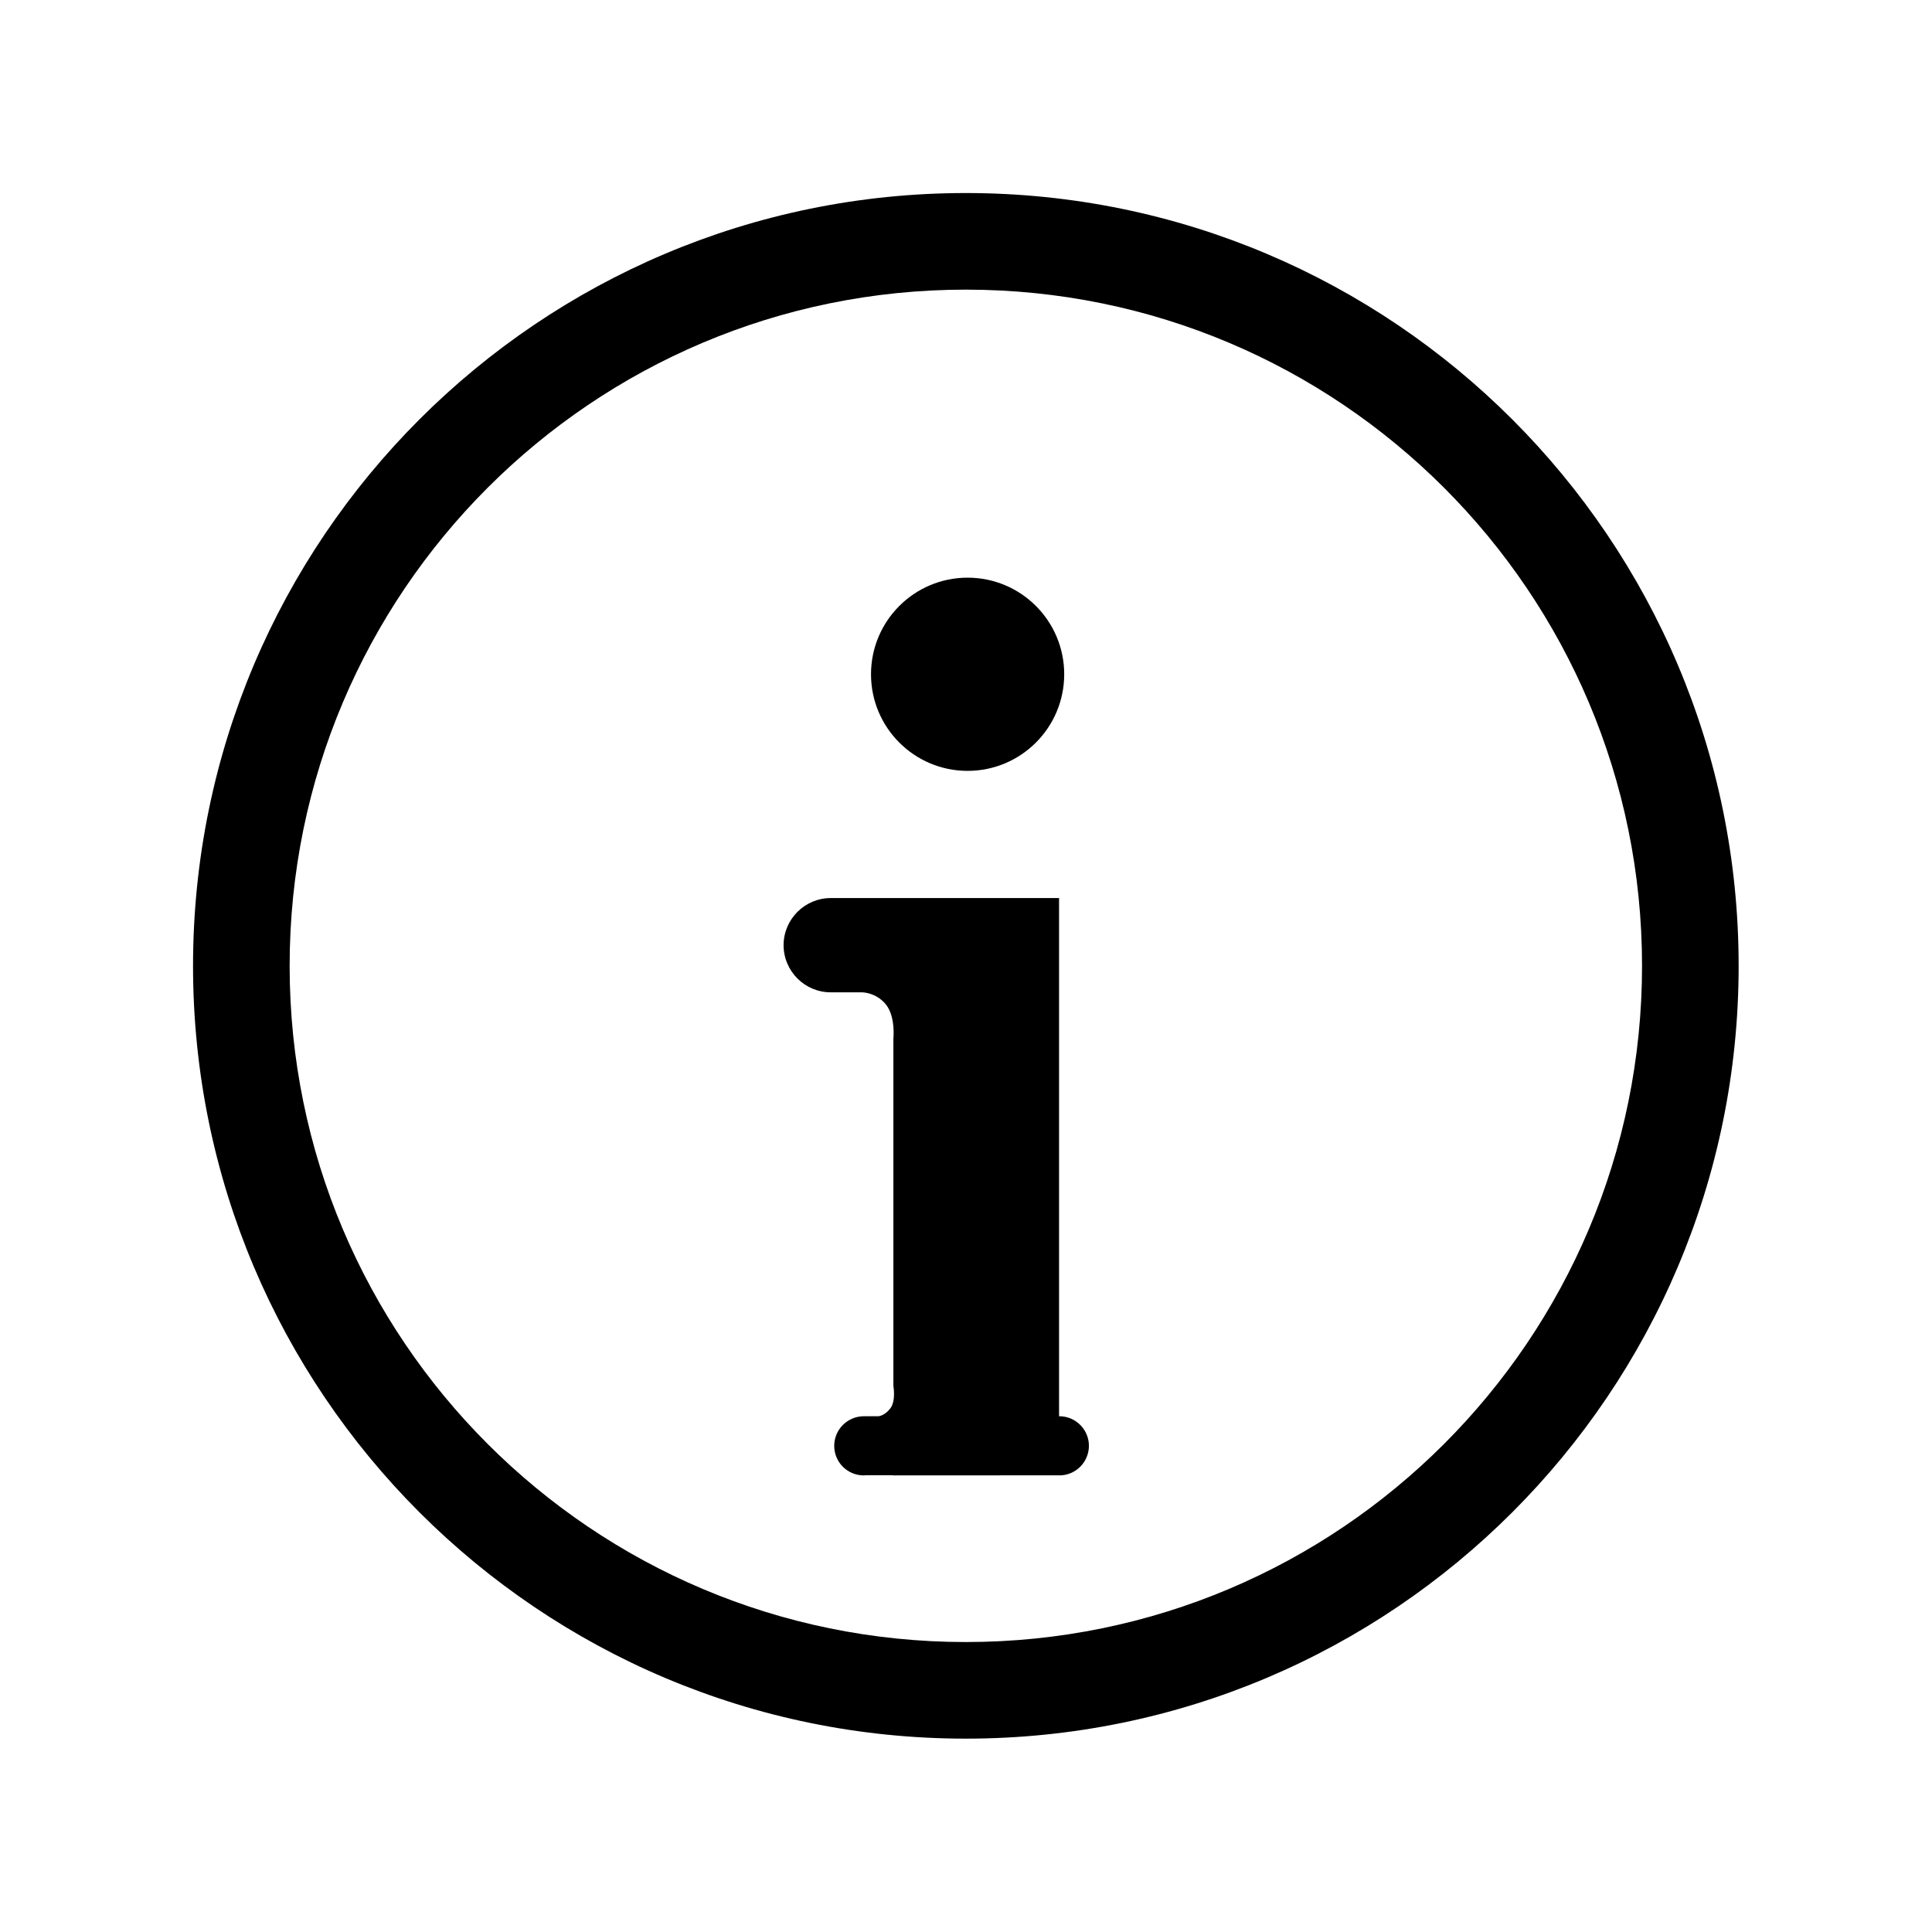
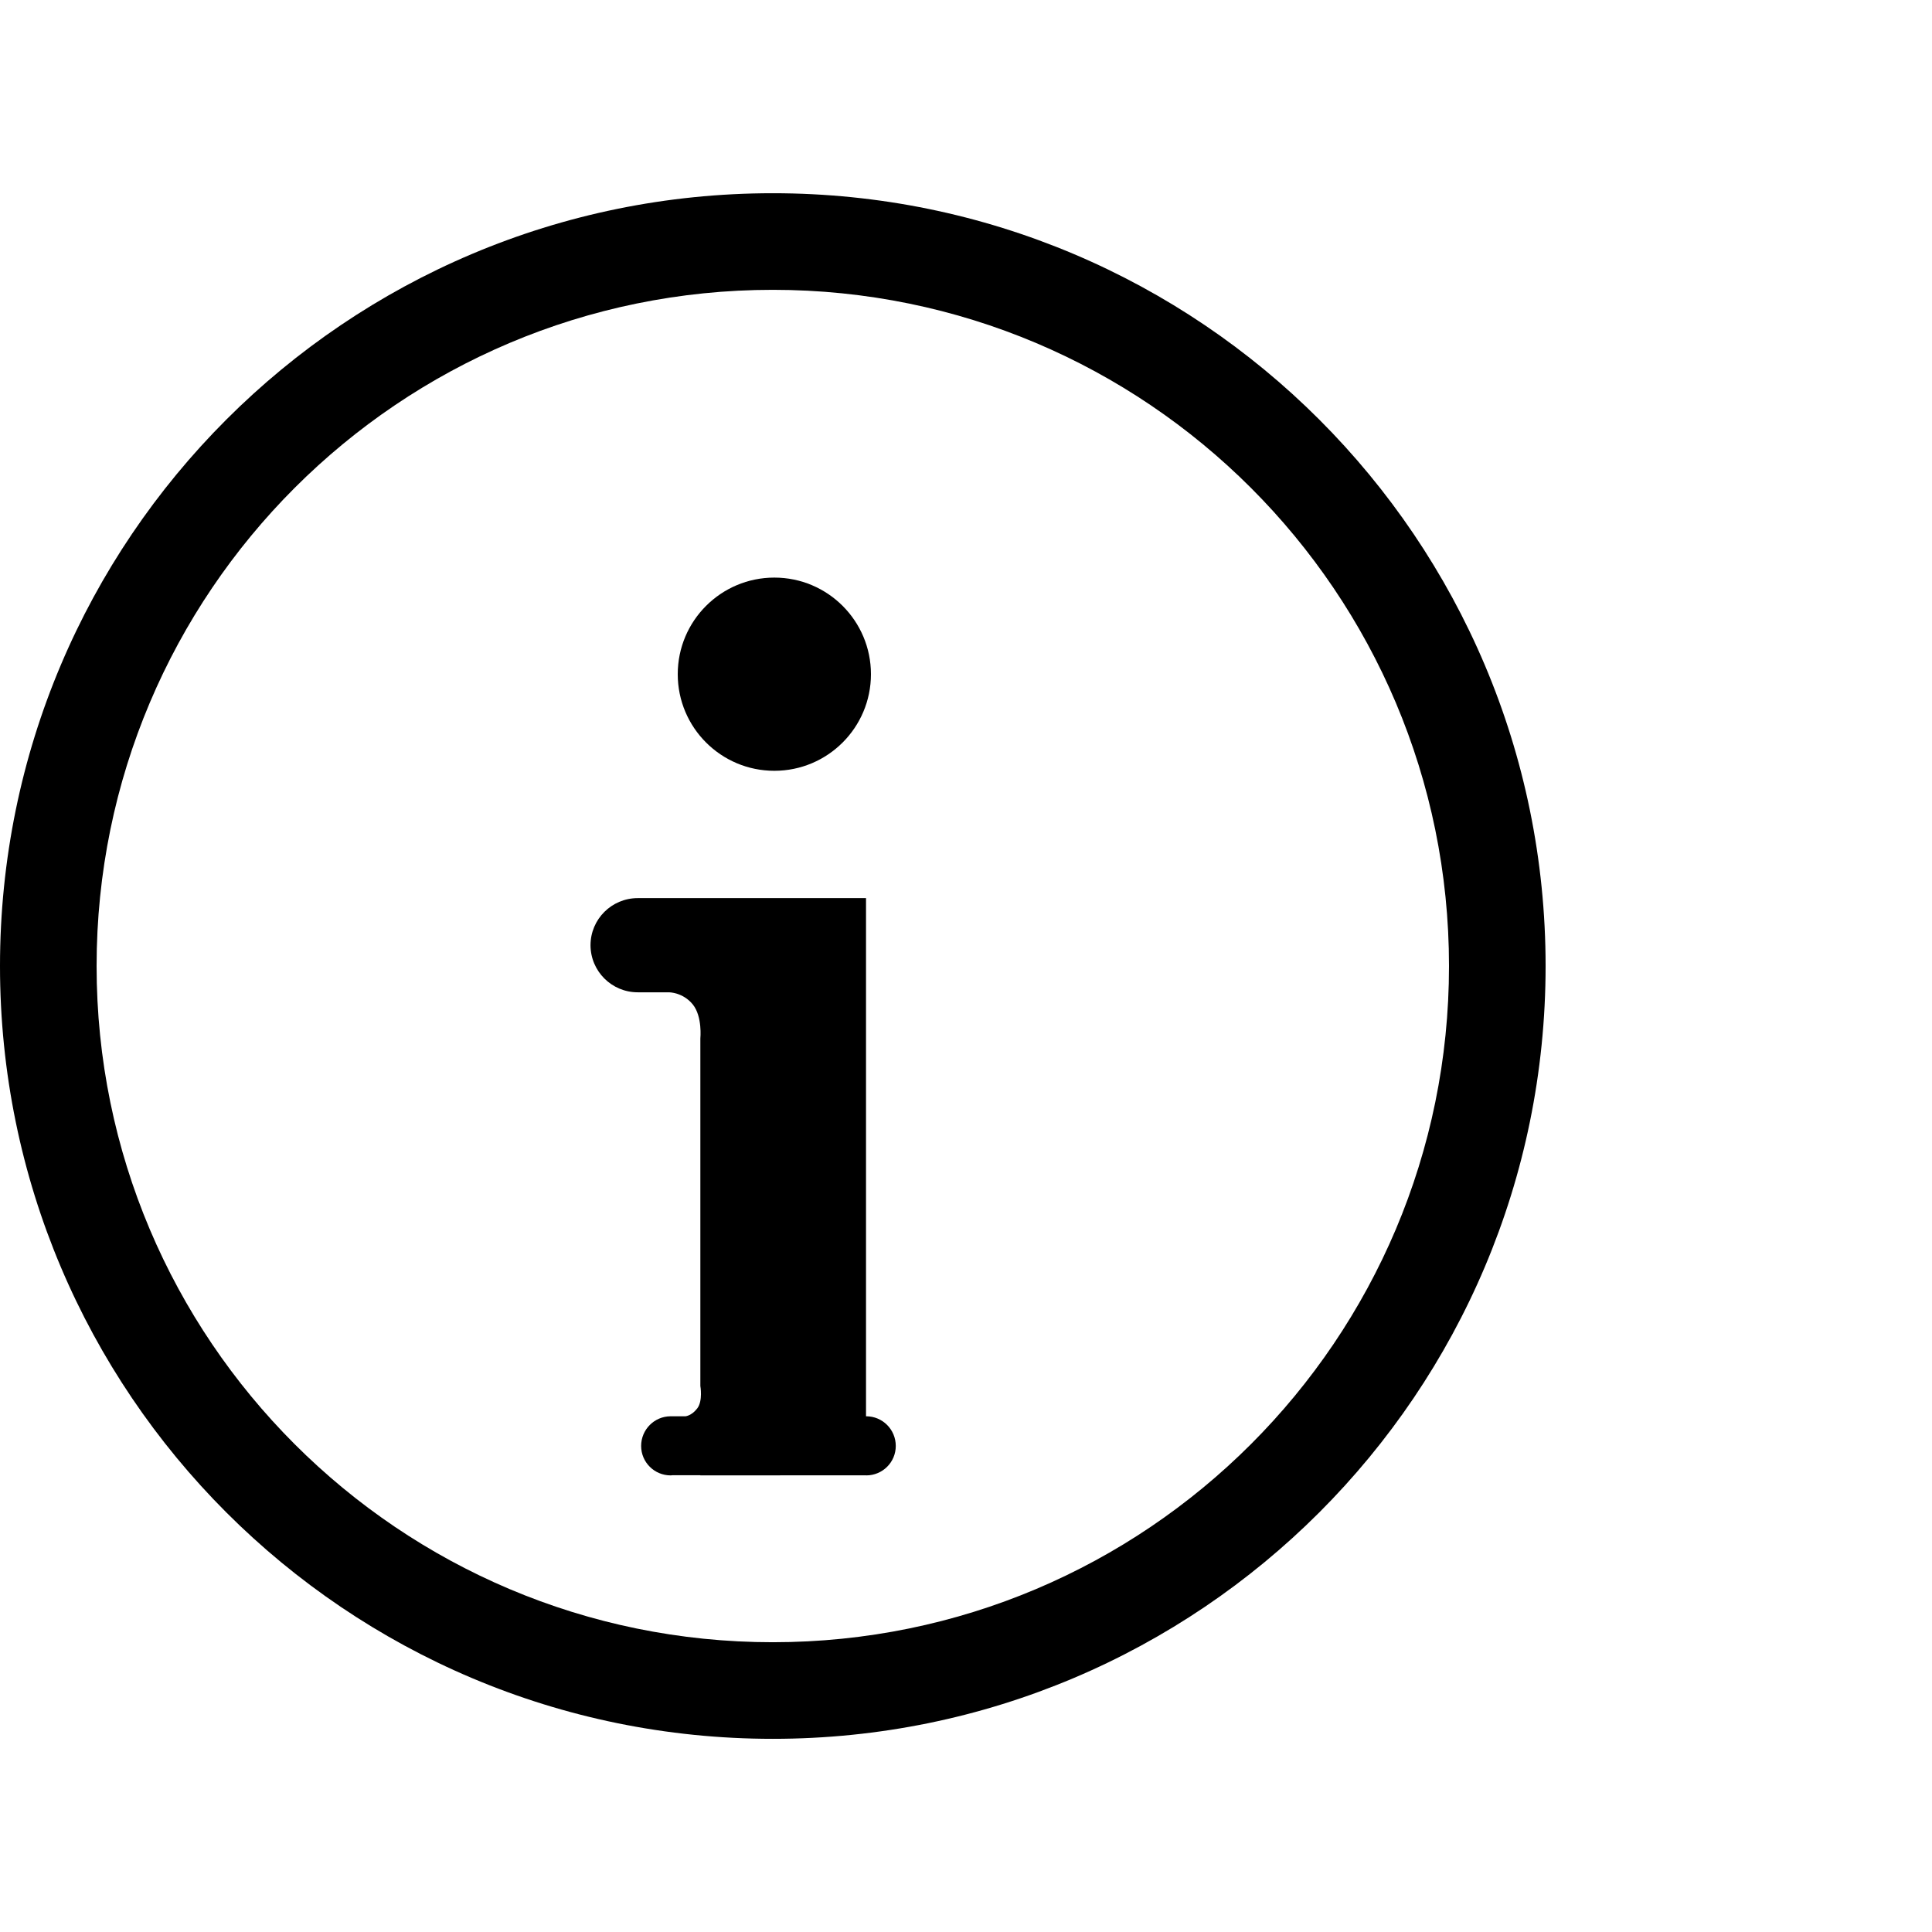
- <svg xmlns="http://www.w3.org/2000/svg" width="24" height="24" viewBox="0 0 24 24" fill="none">
-   <path d="M11.998 2.398C17.3 2.398 21.598 6.697 21.598 11.998C21.598 17.3 17.3 21.598 11.998 21.598C6.697 21.598 2.398 17.3 2.398 11.998C2.398 6.697 6.697 2.398 11.998 2.398ZM11.998 3.598C7.359 3.598 3.598 7.359 3.598 11.998C3.598 16.638 7.359 20.398 11.998 20.398C16.638 20.398 20.398 16.638 20.398 11.998C20.398 7.359 16.638 3.598 11.998 3.598Z" fill="currentColor" />
-   <ellipse cx="12.02" cy="8.376" rx="1.2" ry="1.2" fill="currentColor" />
-   <path d="M13.156 11.156V17.593H13.159C13.362 17.593 13.527 17.758 13.527 17.961C13.526 18.164 13.362 18.328 13.159 18.328L13.156 18.327L11.098 18.328V18.326H10.755C10.747 18.326 10.739 18.328 10.73 18.328C10.527 18.328 10.363 18.164 10.363 17.961C10.363 17.759 10.526 17.595 10.728 17.593H10.913C10.913 17.593 10.991 17.587 11.061 17.494C11.131 17.4 11.098 17.217 11.098 17.217V12.9C11.098 12.9 11.127 12.629 11.005 12.478C10.883 12.327 10.709 12.327 10.709 12.327H10.32C9.997 12.327 9.735 12.065 9.734 11.742C9.734 11.419 9.997 11.156 10.32 11.156H13.156Z" fill="currentColor" />
+ <svg xmlns="http://www.w3.org/2000/svg" width="20" height="20" viewBox="0 0 20 20" fill="none">
+   <g transform="translate(-80 -520.2197)">
+     <path d="M88 522.22C92.418 522.22 96 525.801 96 530.22C96 534.638 92.418 538.22 88 538.22C83.582 538.22 80 534.638 80 530.22C80 525.801 83.582 522.22 88 522.22ZM88 523.22C84.134 523.22 81 526.354 81 530.22C81 534.086 84.134 537.22 88 537.22C91.866 537.22 95 534.086 95 530.22C95 526.354 91.866 523.22 88 523.22Z" fill="currentColor" />
+     <circle cx="88.016" cy="527.199" r="1" fill="currentColor" />
+     <path d="M88.965 529.517V534.881H88.967C89.136 534.881 89.273 535.018 89.273 535.188C89.273 535.357 89.136 535.493 88.967 535.493L88.965 535.492L87.25 535.493V535.491H86.964C86.957 535.492 86.95 535.493 86.943 535.493C86.774 535.493 86.637 535.357 86.637 535.188C86.637 535.019 86.773 534.882 86.941 534.881H87.096C87.096 534.881 87.16 534.876 87.219 534.798C87.277 534.72 87.25 534.567 87.25 534.567V530.97C87.25 530.97 87.273 530.744 87.172 530.618C87.07 530.492 86.926 530.492 86.926 530.492H86.602C86.332 530.492 86.114 530.274 86.113 530.005C86.113 529.735 86.332 529.517 86.602 529.517H88.965Z" fill="currentColor" />
+   </g>
</svg>
